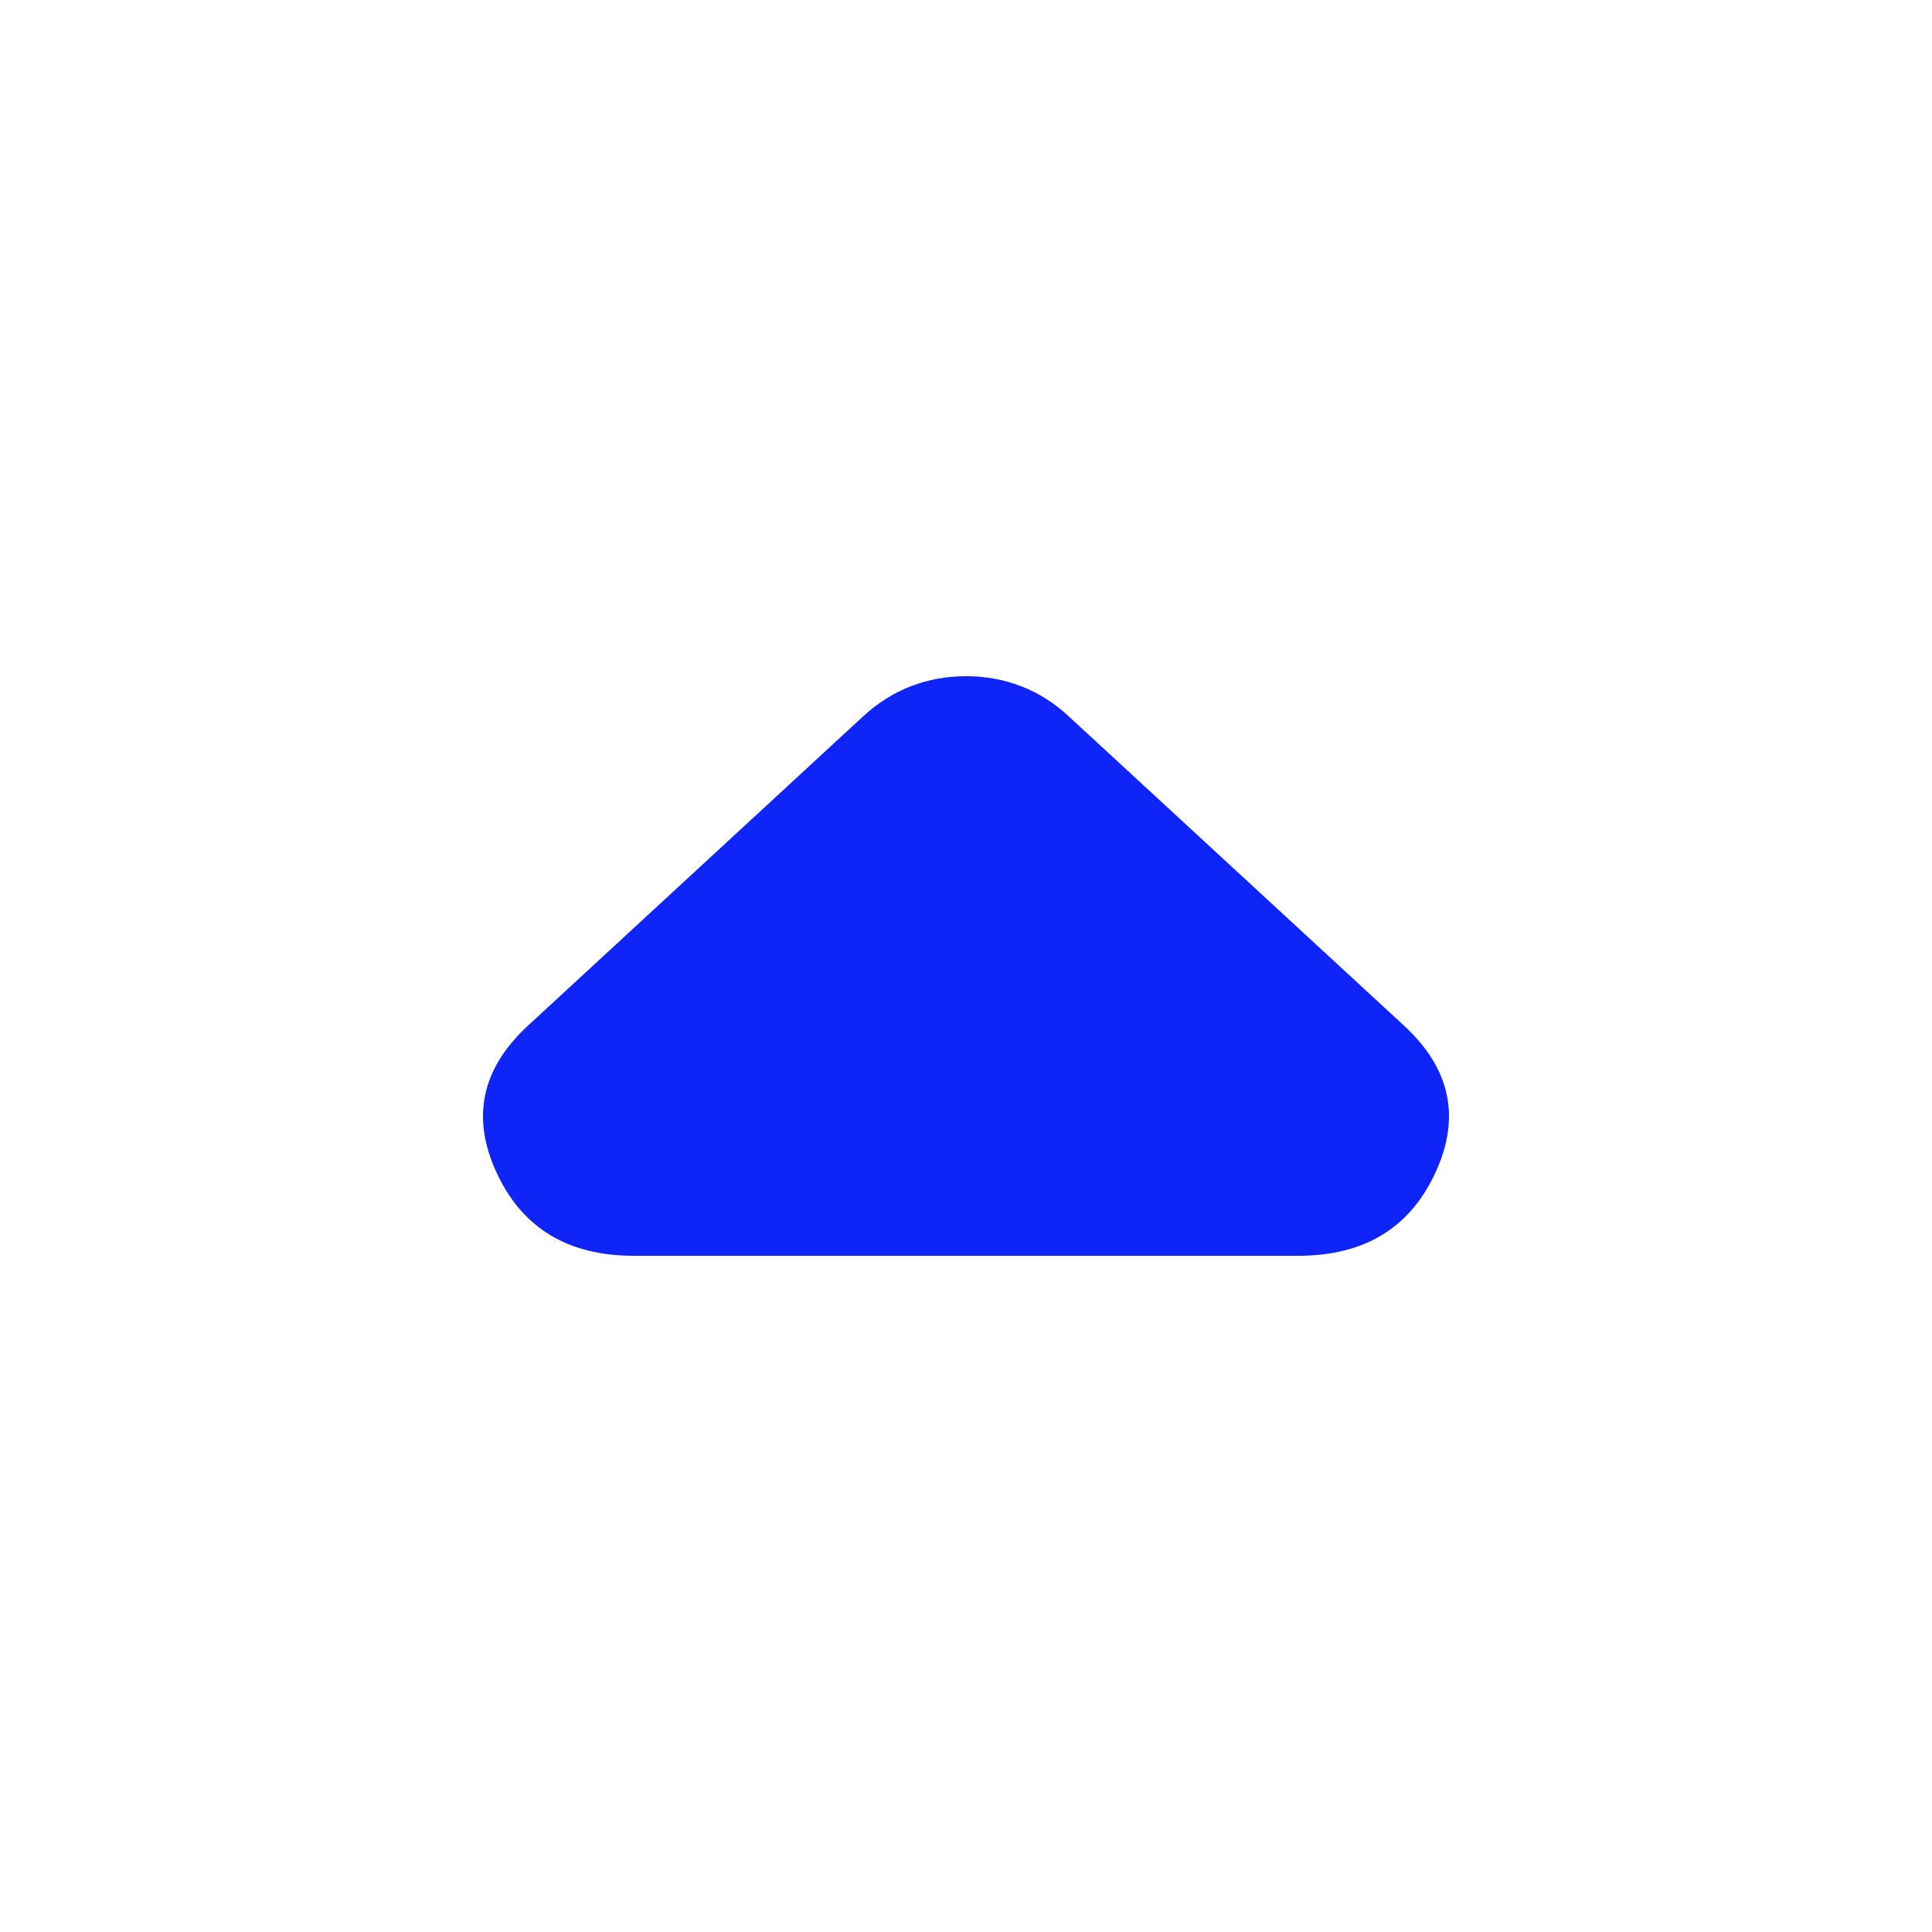
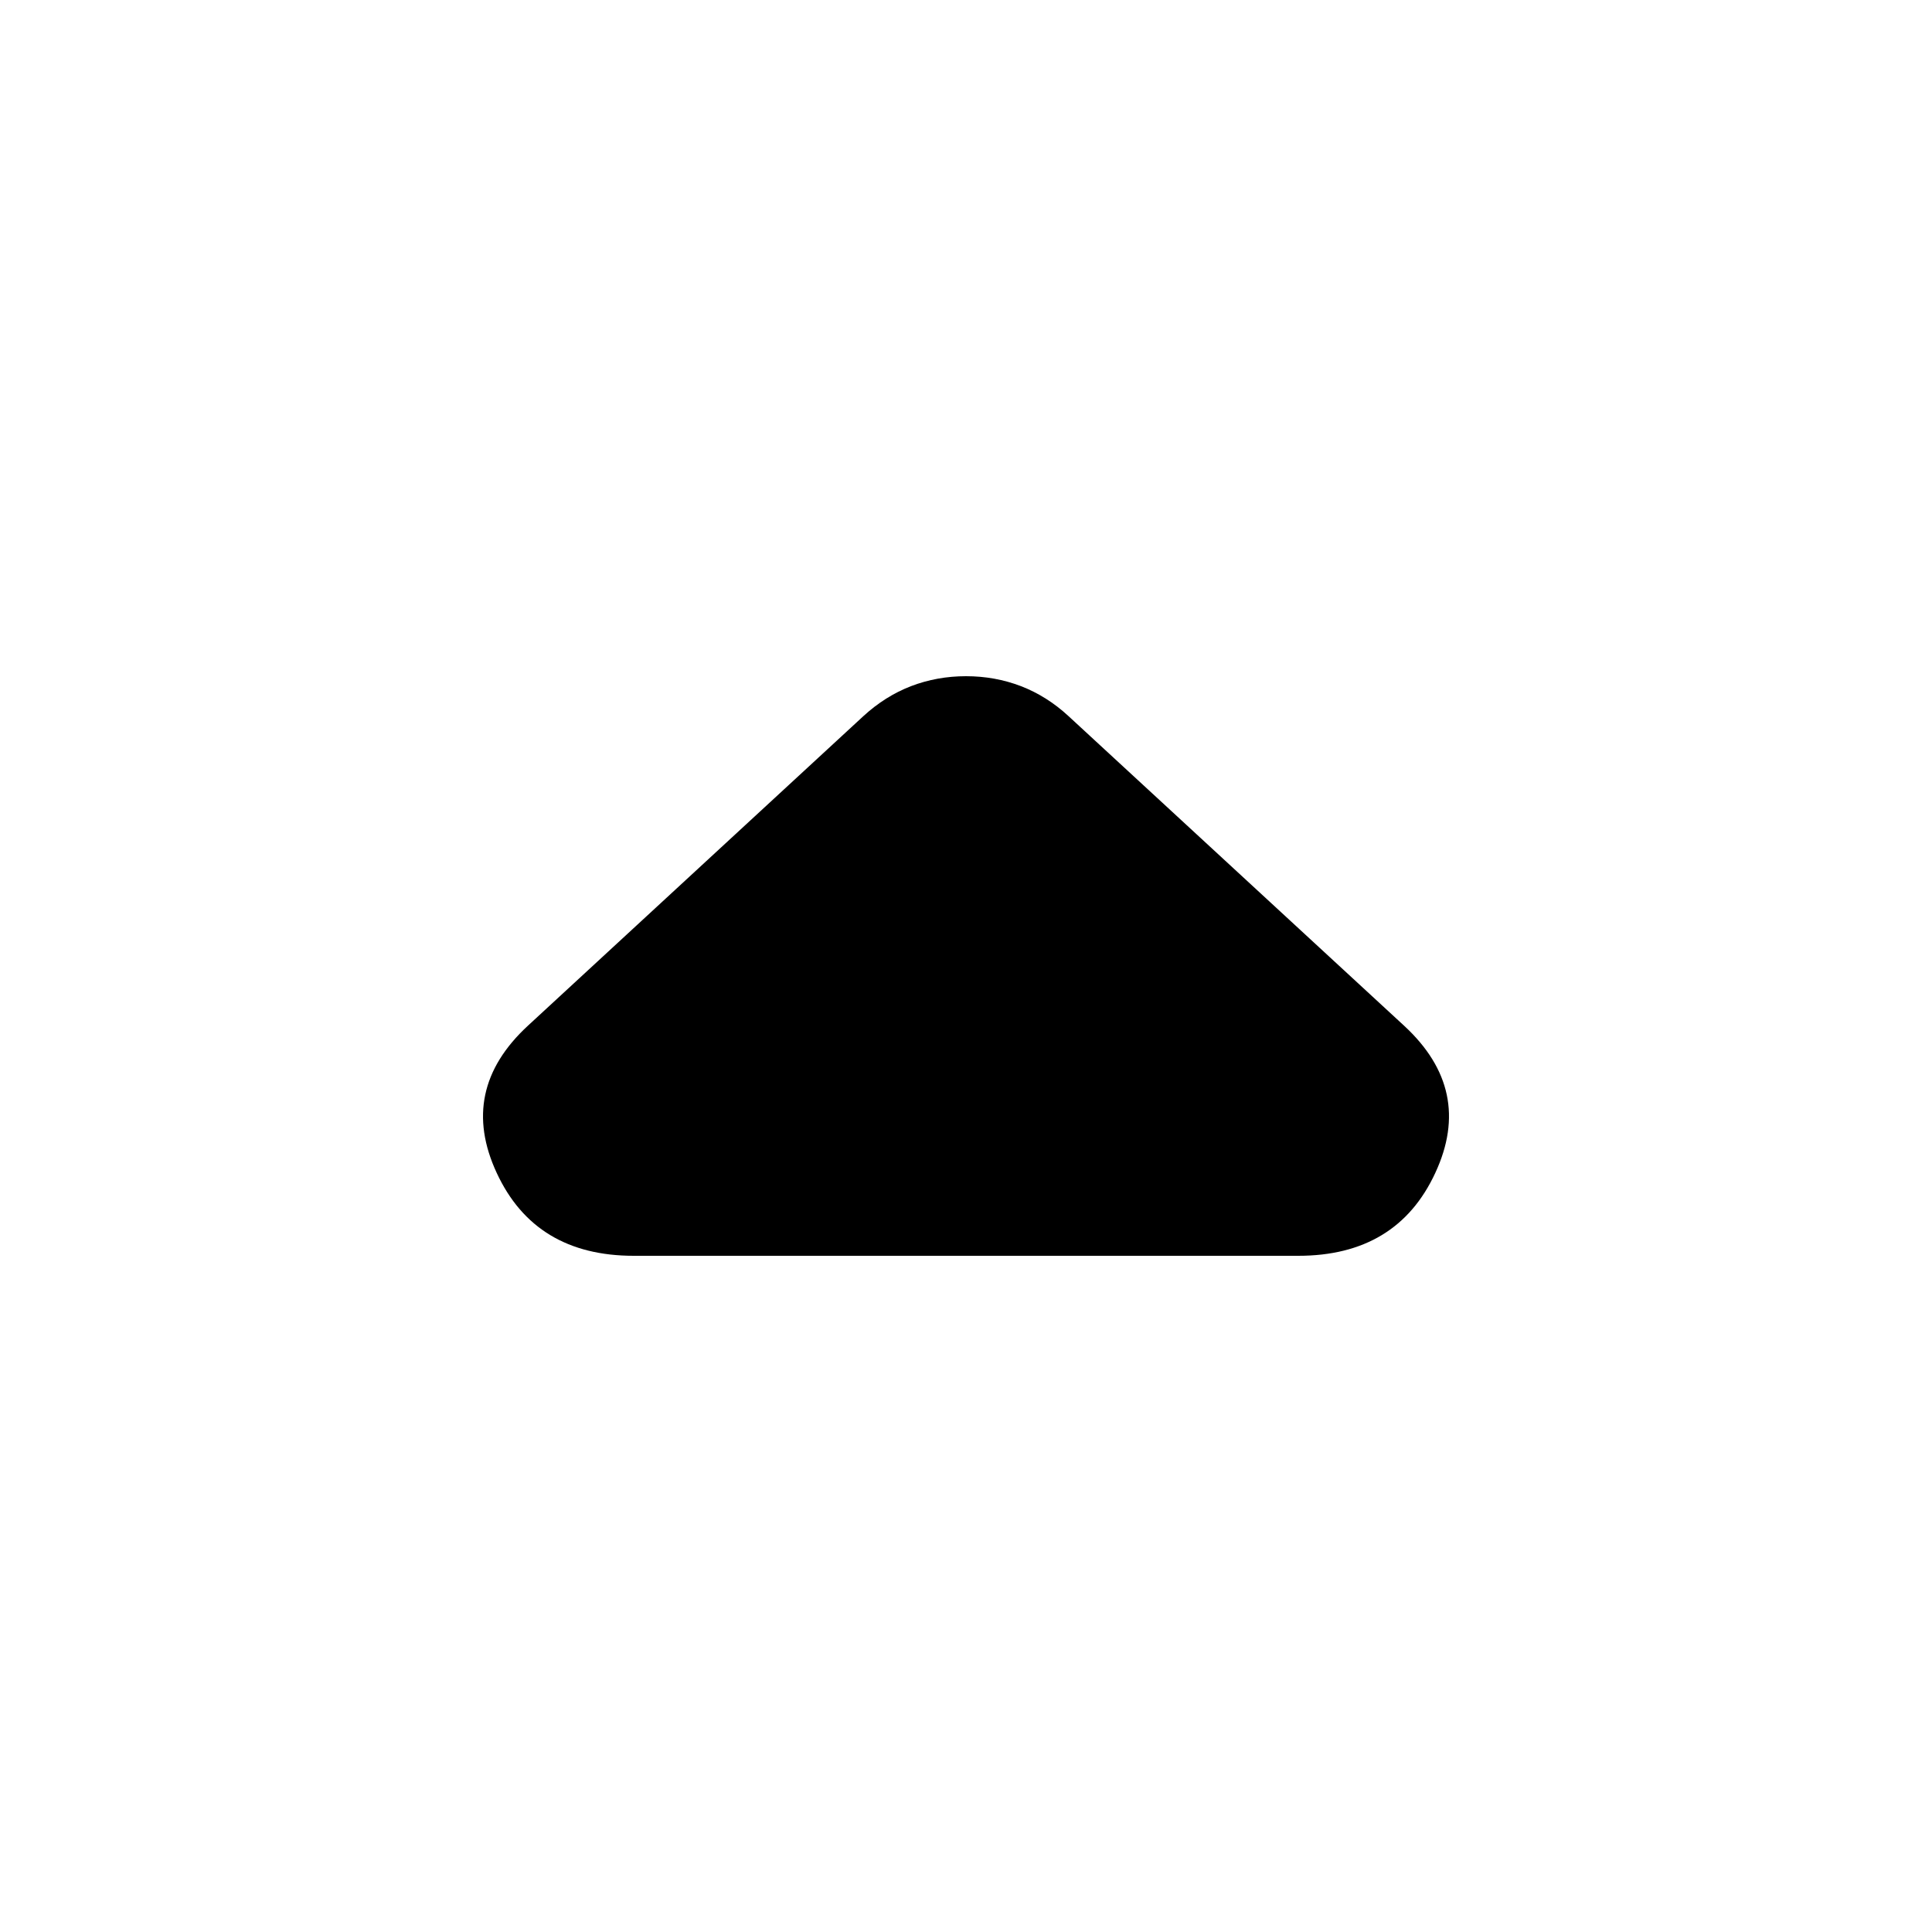
<svg xmlns="http://www.w3.org/2000/svg" width="20" height="20" viewBox="0 0 20 20" fill="none">
-   <path d="M11.062 7.414L14.535 10.618C15.016 11.062 15.124 11.57 14.858 12.142C14.593 12.714 14.12 13 13.439 13L6.561 13C5.881 13 5.407 12.714 5.142 12.142C4.876 11.57 4.984 11.062 5.465 10.618L8.937 7.414C9.087 7.276 9.252 7.172 9.431 7.103C9.611 7.034 9.801 7 10 7C10.199 7 10.389 7.034 10.569 7.103C10.748 7.172 10.913 7.276 11.062 7.414Z" fill="#0F24F7" />
+   <path d="M11.062 7.414L14.535 10.618C15.016 11.062 15.124 11.57 14.858 12.142C14.593 12.714 14.12 13 13.439 13L6.561 13C5.881 13 5.407 12.714 5.142 12.142C4.876 11.57 4.984 11.062 5.465 10.618L8.937 7.414C9.087 7.276 9.252 7.172 9.431 7.103C9.611 7.034 9.801 7 10 7C10.199 7 10.389 7.034 10.569 7.103C10.748 7.172 10.913 7.276 11.062 7.414Z" fill="currentColor" />
</svg>
